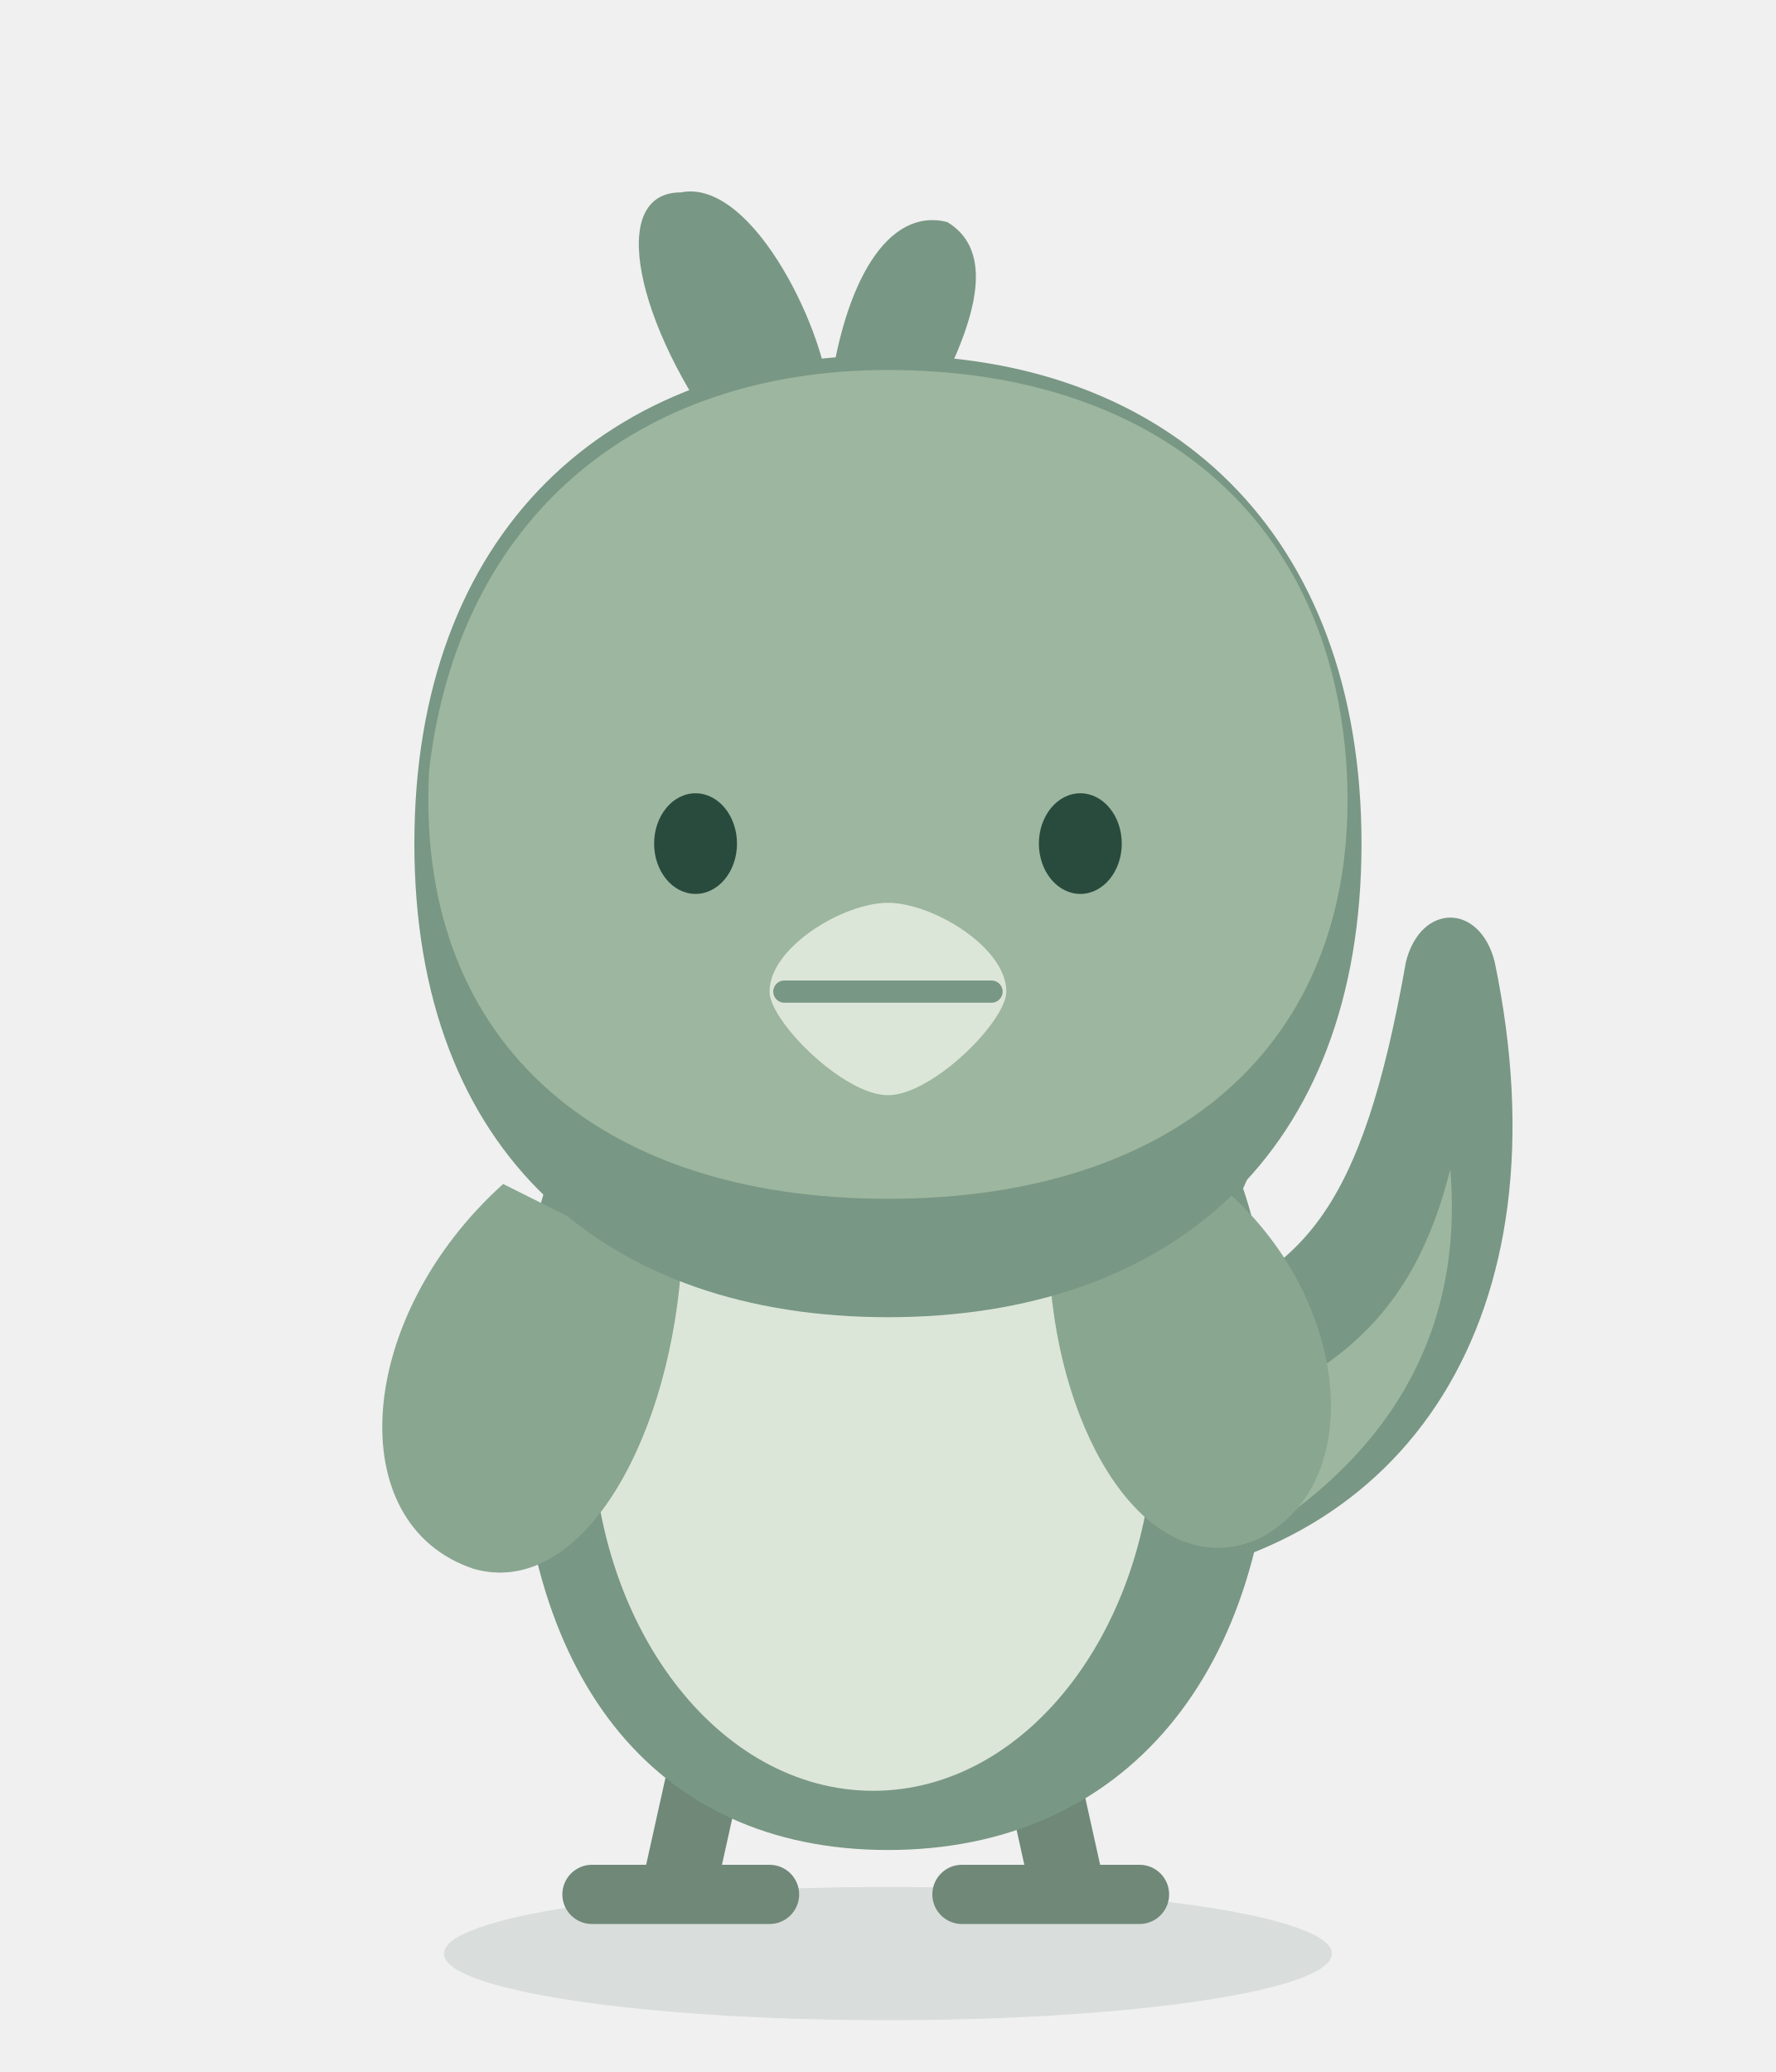
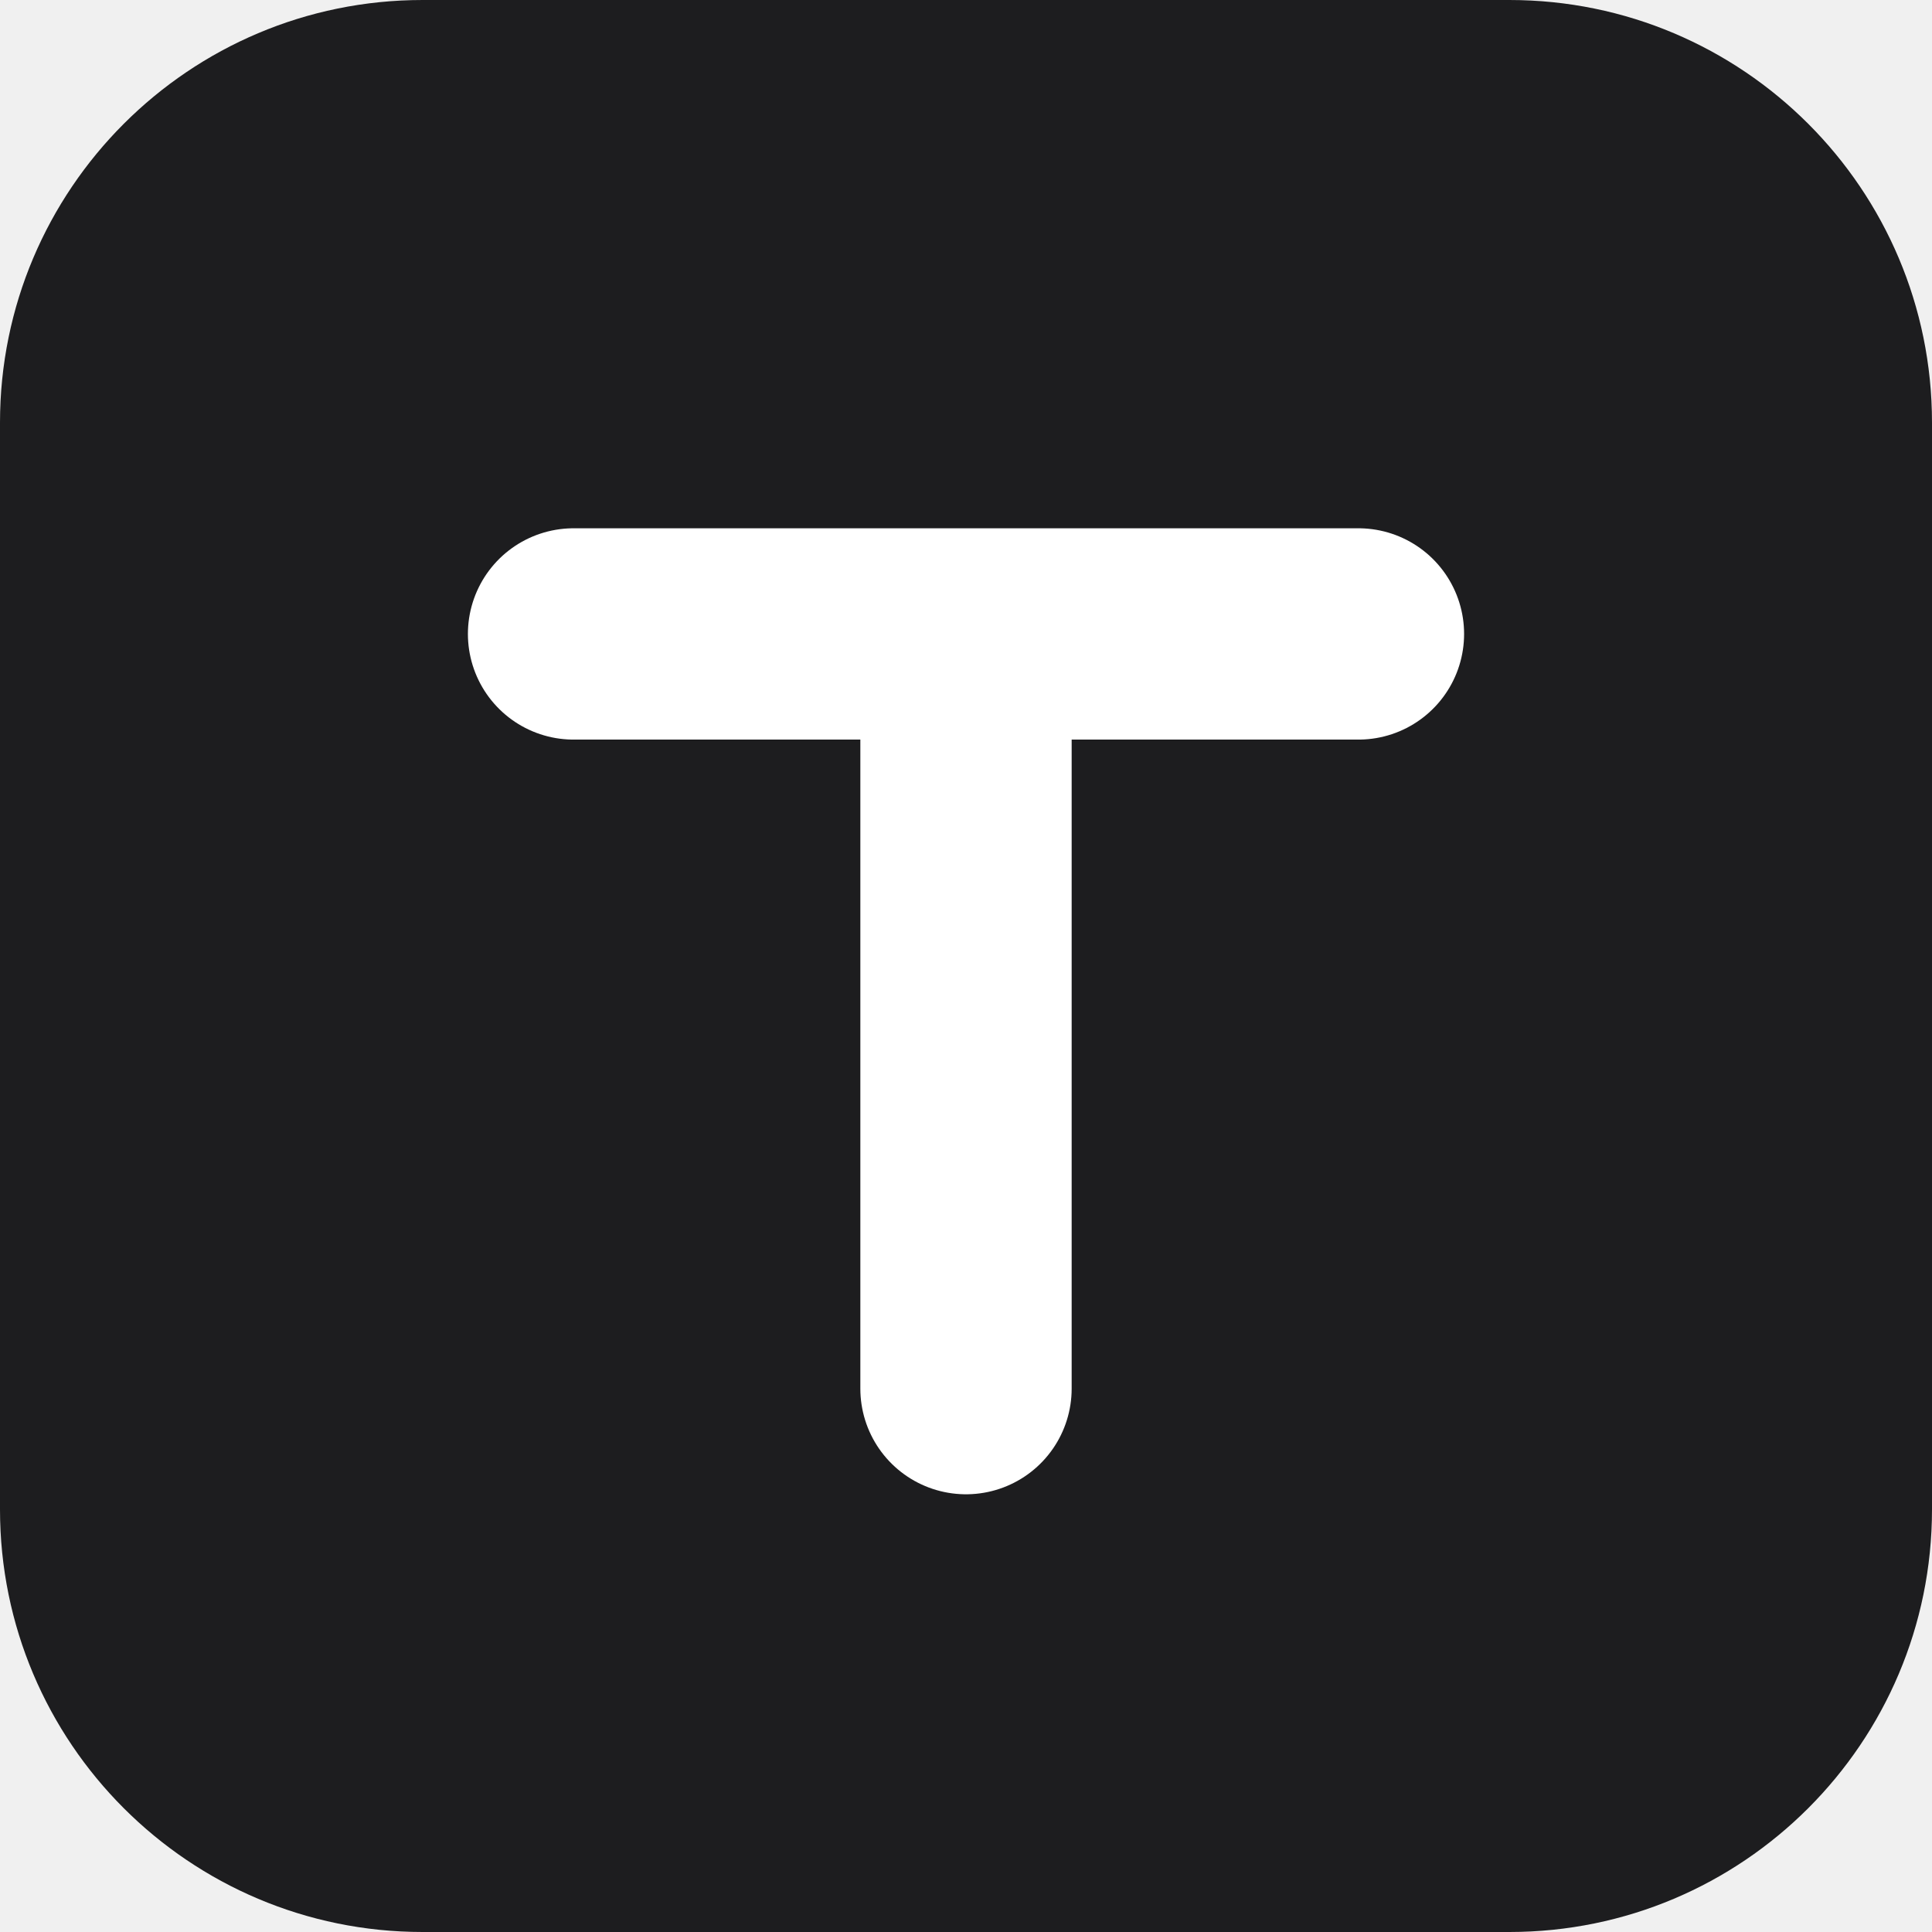
- <svg xmlns="http://www.w3.org/2000/svg" viewBox="0 0 120 140">
-   <ellipse cx="60" cy="132" rx="30" ry="4.5" fill="#294b3e" opacity=".12" />
-   <path d="M76 107C95 105 106 89 101 65c-1-4-5-4-6 0-3 17-7 21-16 24 9-13 11-26 6-35-2-3-5-2-5 2 1 12-4 23-11 30Z" fill="#789784" />
-   <path d="M81 106c12-6 18-15 17-27-3 12-10 15-21 19Z" fill="#9db69f" />
-   <path d="m48 118-2 9m24-9 2 9" fill="none" stroke="#6f8878" stroke-width="5" stroke-linecap="round" />
-   <path d="M40 128h12m13 0h12" fill="none" stroke="#6f8878" stroke-width="4" stroke-linecap="round" />
-   <path d="M35 94c0-21 10-30 25-30 16 0 26 10 26 30 0 19-10 31-26 31S35 113 35 94Z" fill="#789784" />
-   <ellipse cx="59" cy="96" rx="19" ry="25" fill="#dce6d8" />
-   <path d="M34 80c-10 9-11 23-2 26 7 2 13-8 14-20Z" fill="#89a690" />
-   <path d="M81 79c10 7 12 21 4 25-7 3-13-6-14-17Z" fill="#89a690" />
-   <path d="M49 30c-6-8-8-17-3-17 5-1 10 10 10 14 1-8 4-13 8-12 5 3-1 12-3 16Z" fill="#789784" />
-   <path d="M28 57c0-21 13-33 32-33s32 12 32 33c0 21-13 32-32 32S28 78 28 57Z" fill="#789784" />
-   <path d="M29 52c2-17 14-27 31-27 18 0 30 10 31 27 1 18-11 29-31 29S28 70 29 52Z" fill="#9db69f" />
-   <ellipse cx="47" cy="57" rx="2.8" ry="3.4" fill="#294b3e" />
-   <ellipse cx="73" cy="57" rx="2.8" ry="3.4" fill="#294b3e" />
-   <path d="M52 67c0-3 5-6 8-6s8 3 8 6c0 2-5 7-8 7s-8-5-8-7Z" fill="#dce6d8" />
-   <path d="M53 67h14" fill="none" stroke="#789784" stroke-width="1.5" stroke-linecap="round" />
+ <svg xmlns="http://www.w3.org/2000/svg" viewBox="0 0 64 64">
+   <rect width="64" height="64" rx="14" fill="#1d1d1f" />
+   <path d="M19 21h26M32 21v25" stroke="#fff" stroke-width="7" stroke-linecap="round" />
</svg>
